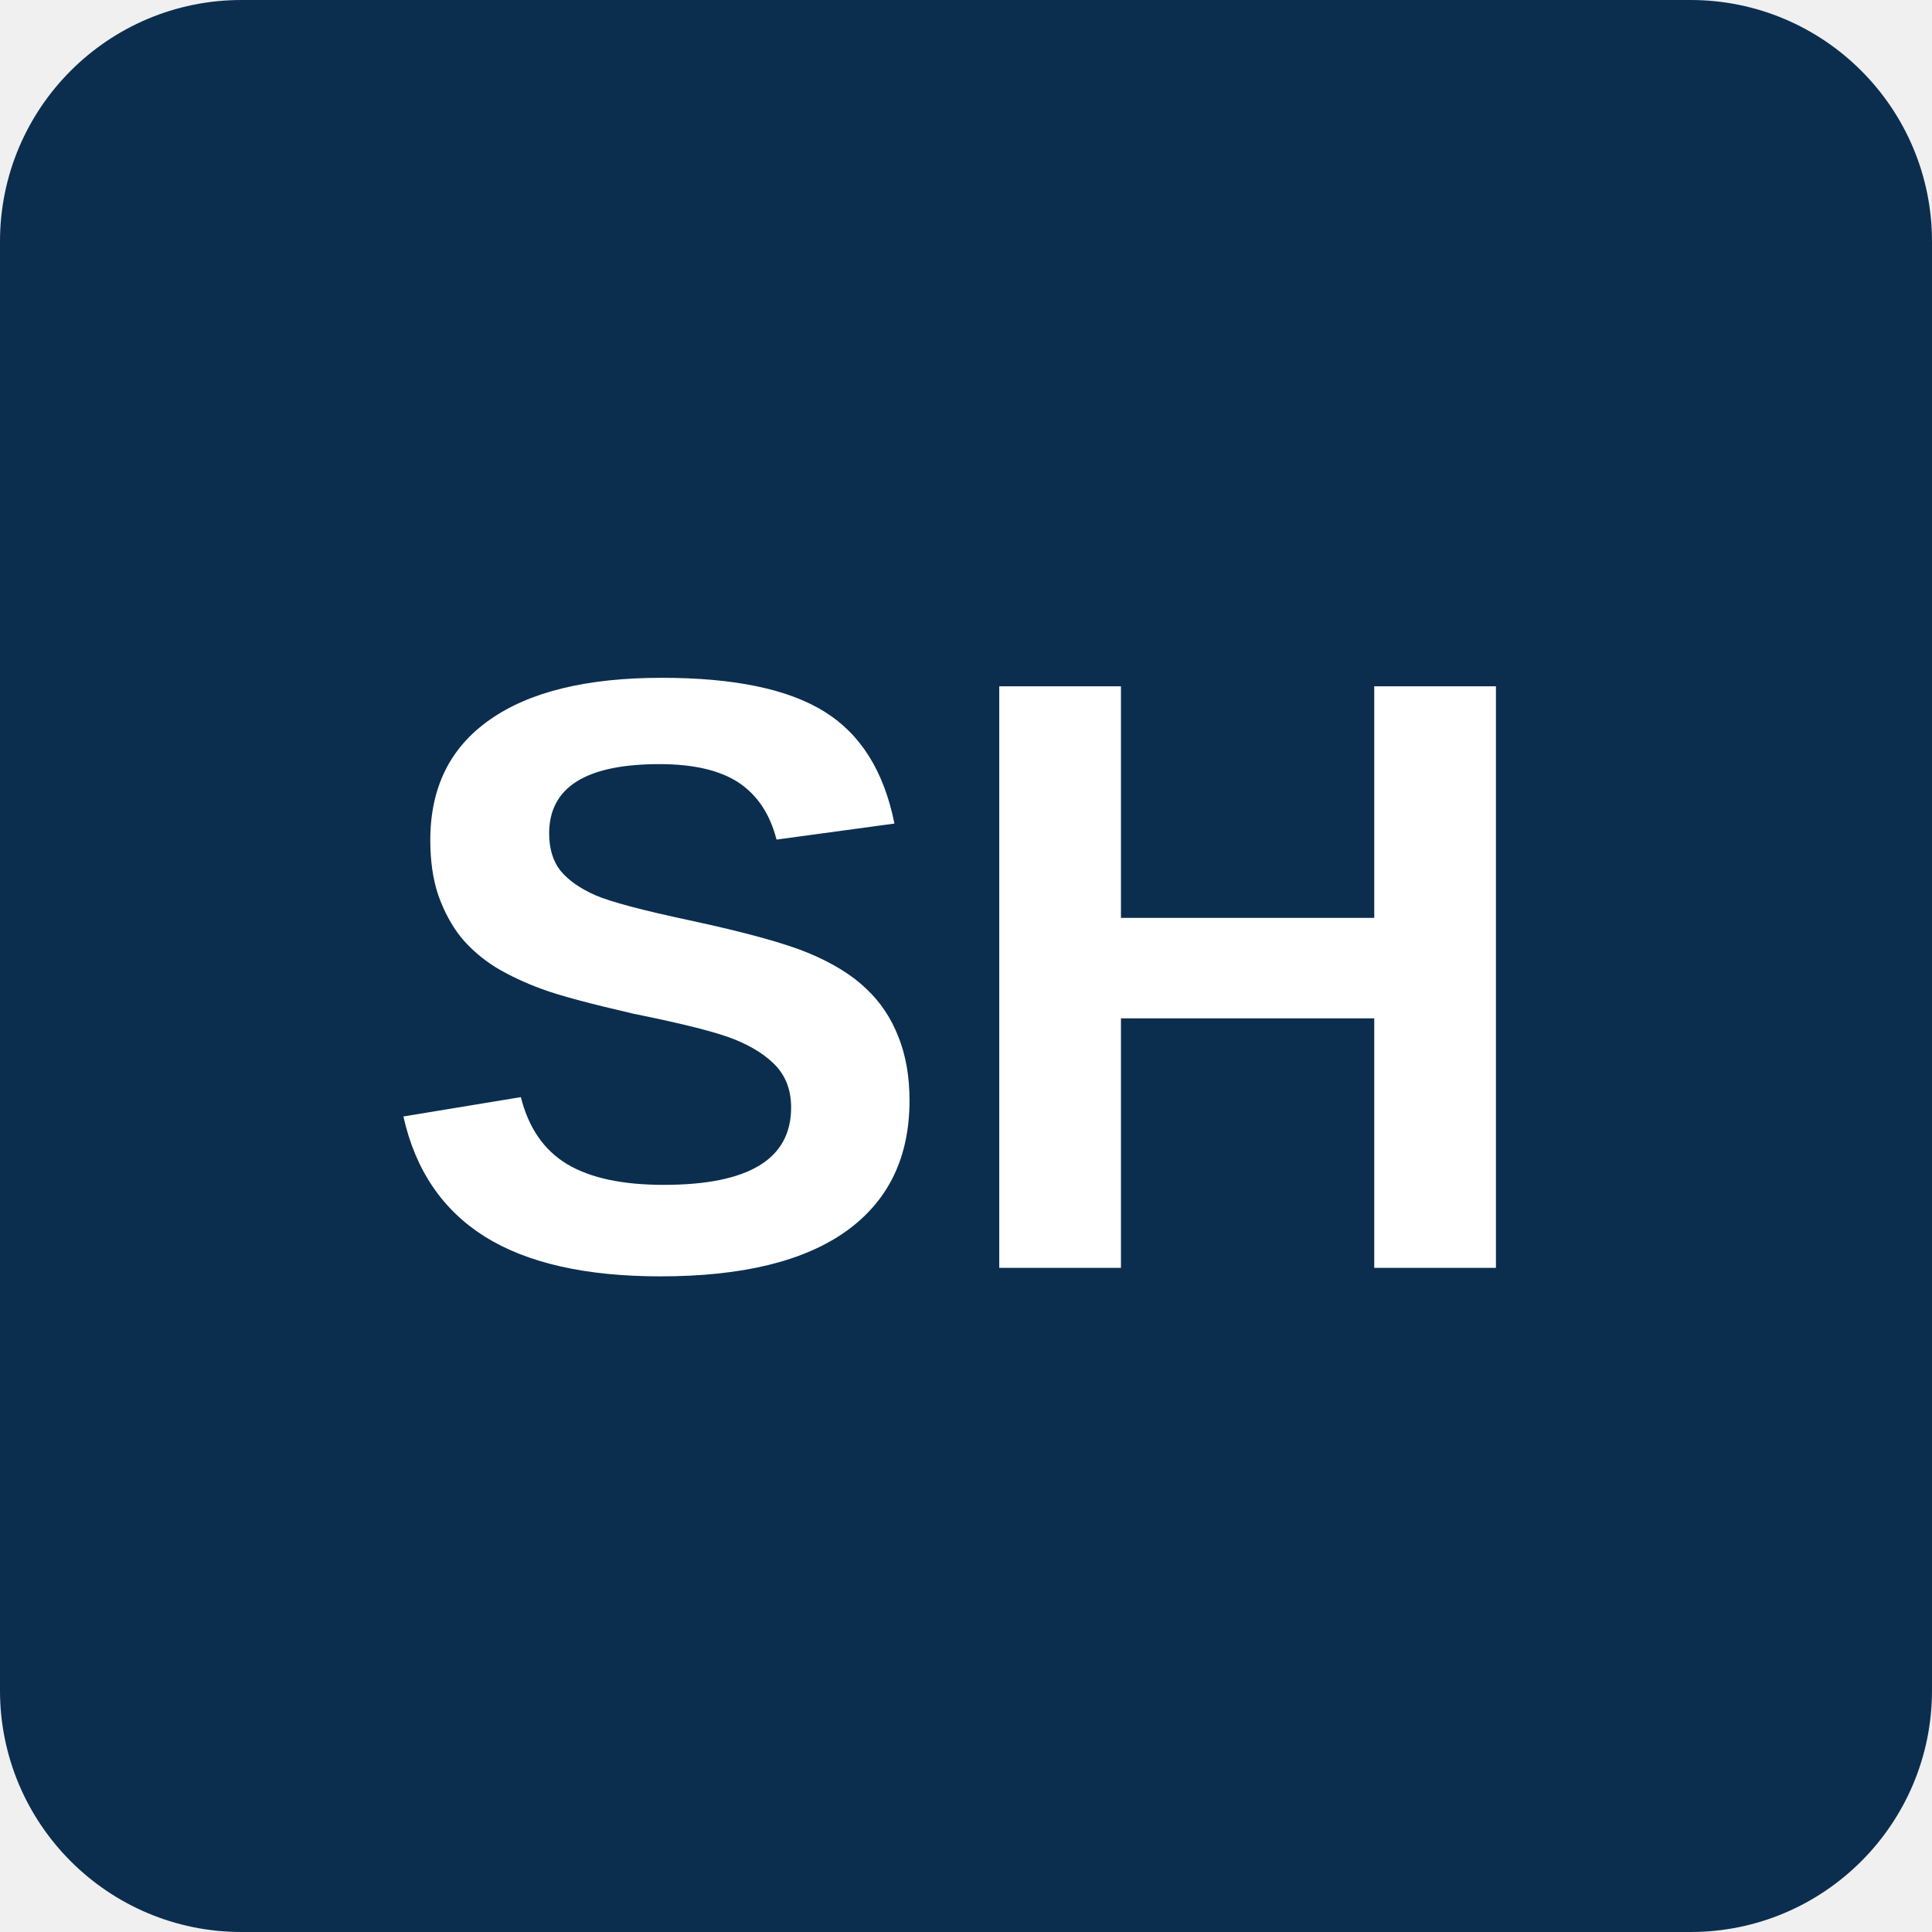
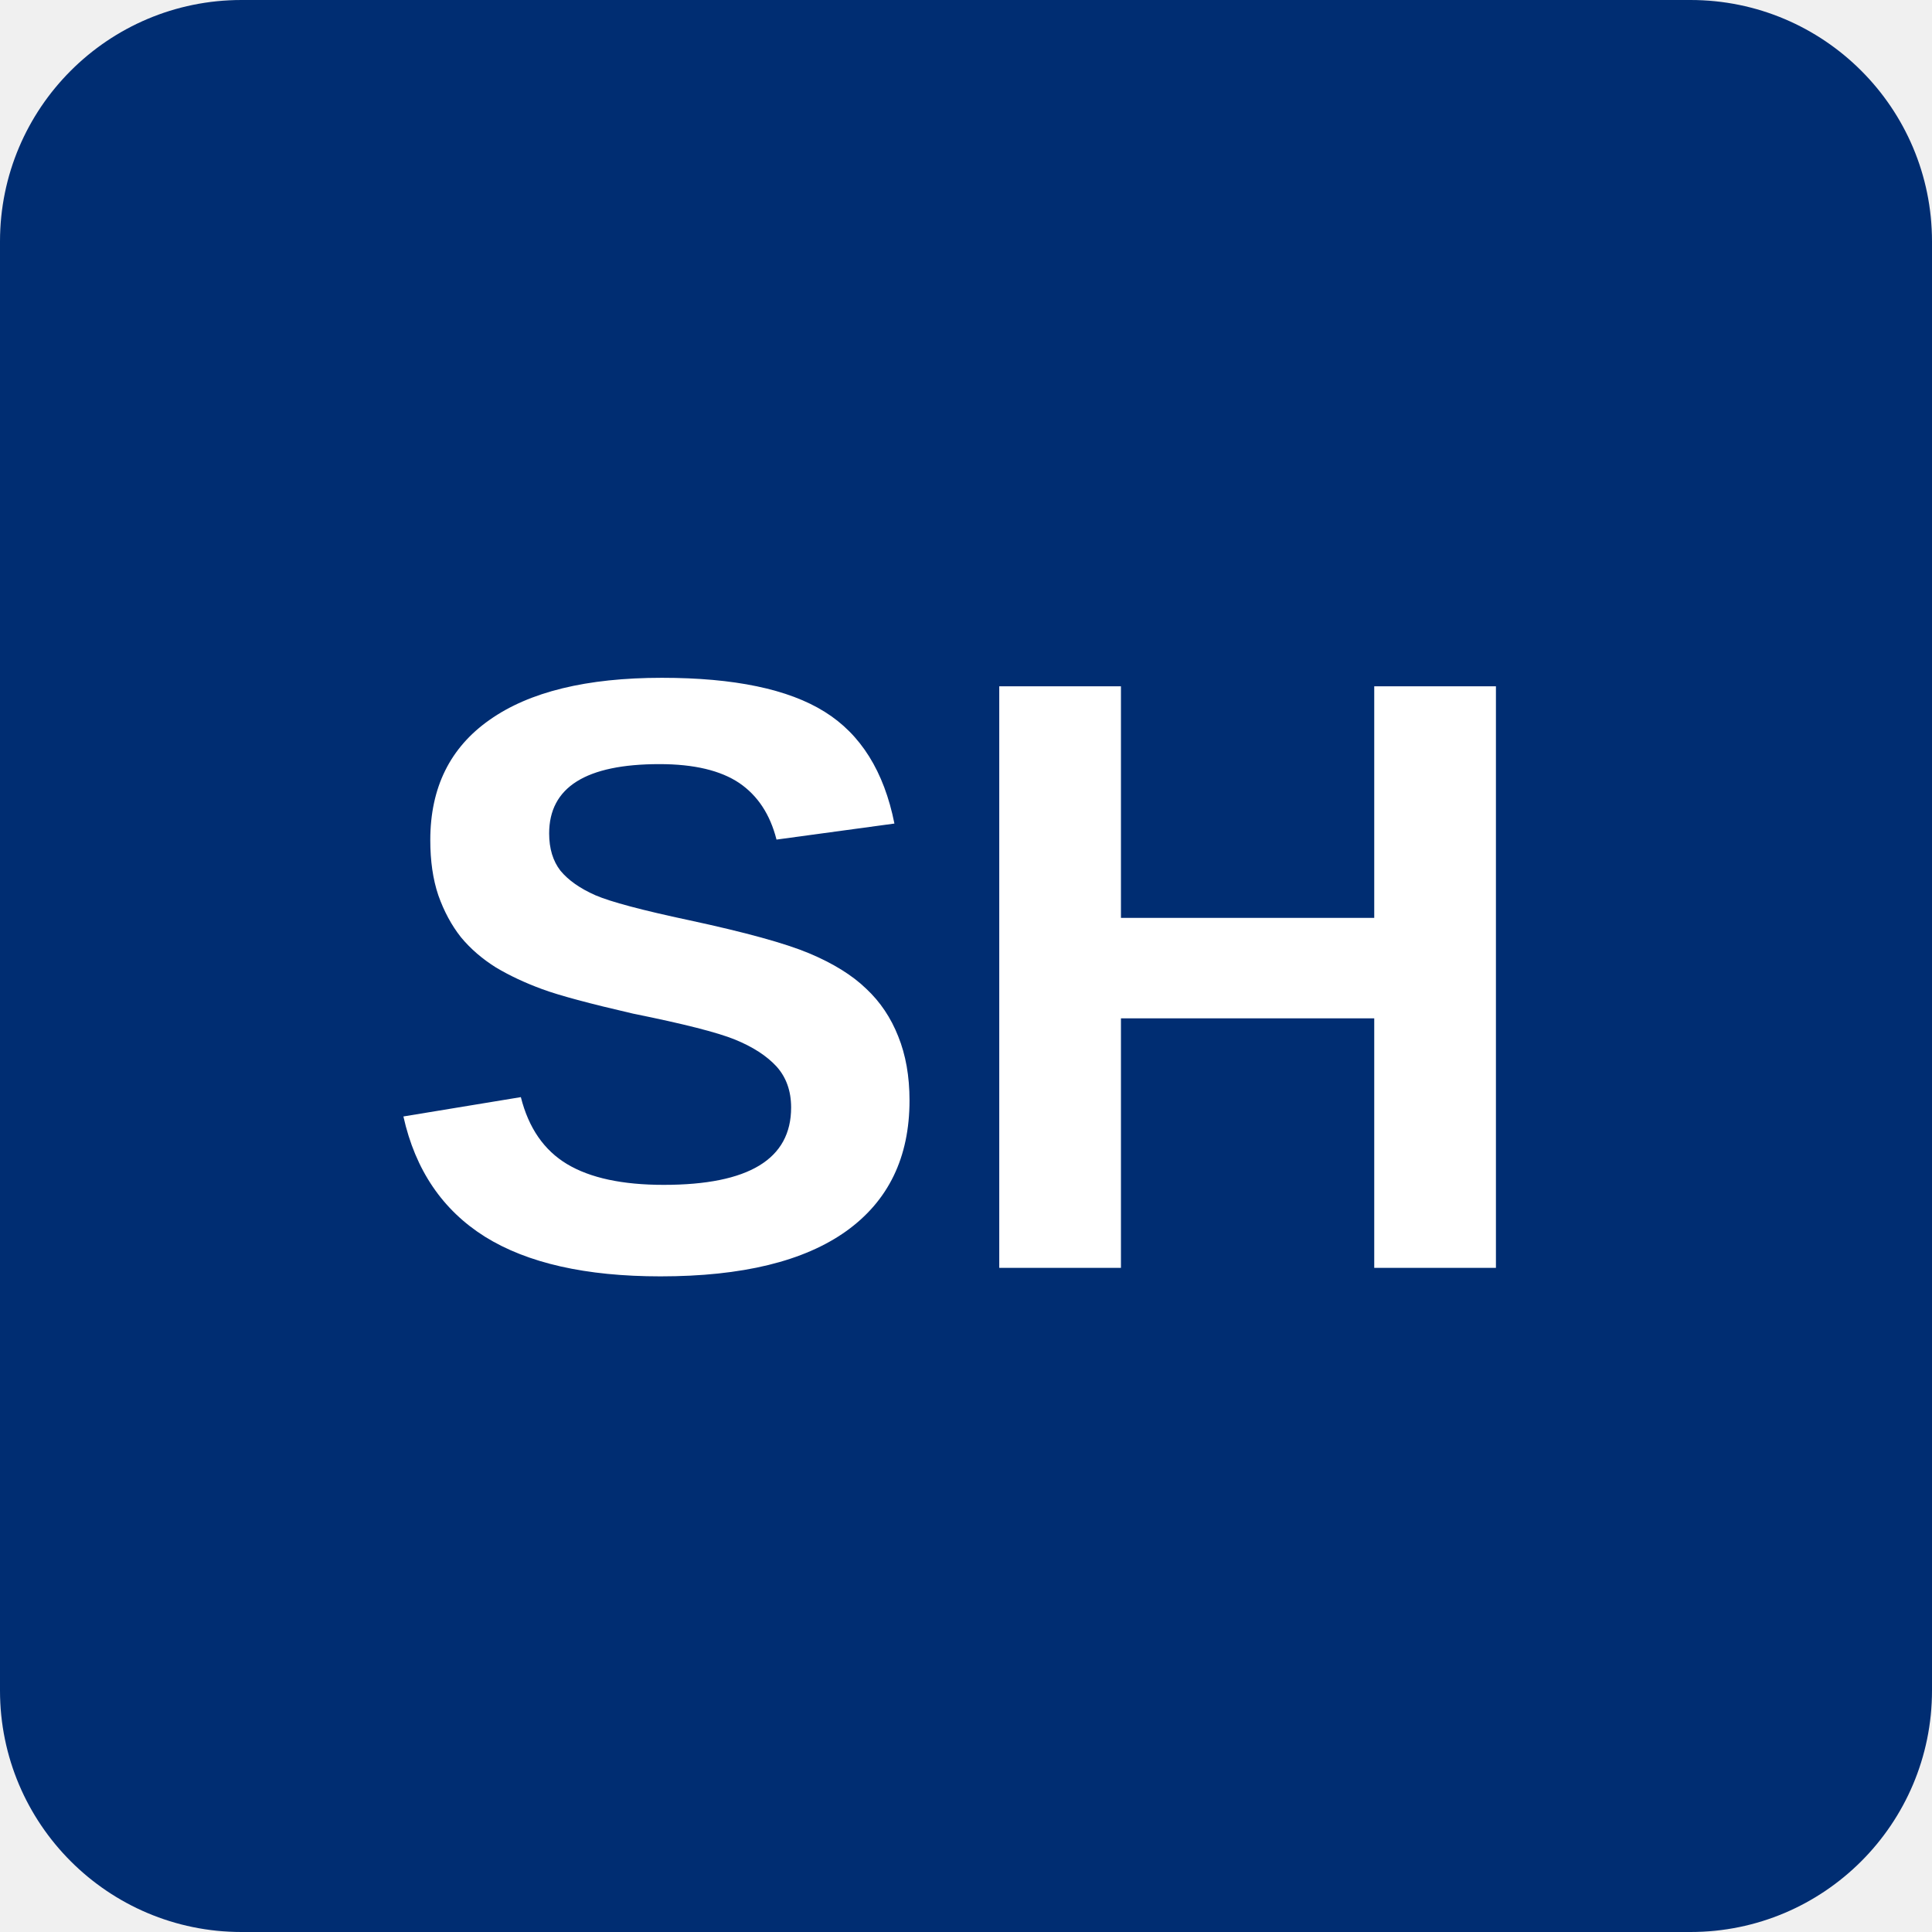
<svg xmlns="http://www.w3.org/2000/svg" viewBox="0 0 64 64">
-   <rect width="64" height="64" rx="8" fill="#0b2e4f" />
+   <rect width="64" height="64" rx="8" fill="#002d72" />
  <text x="32" y="42" text-anchor="middle" font-family="Arial, sans-serif" font-size="28" font-weight="700" fill="#fff">SH</text>
</svg>
